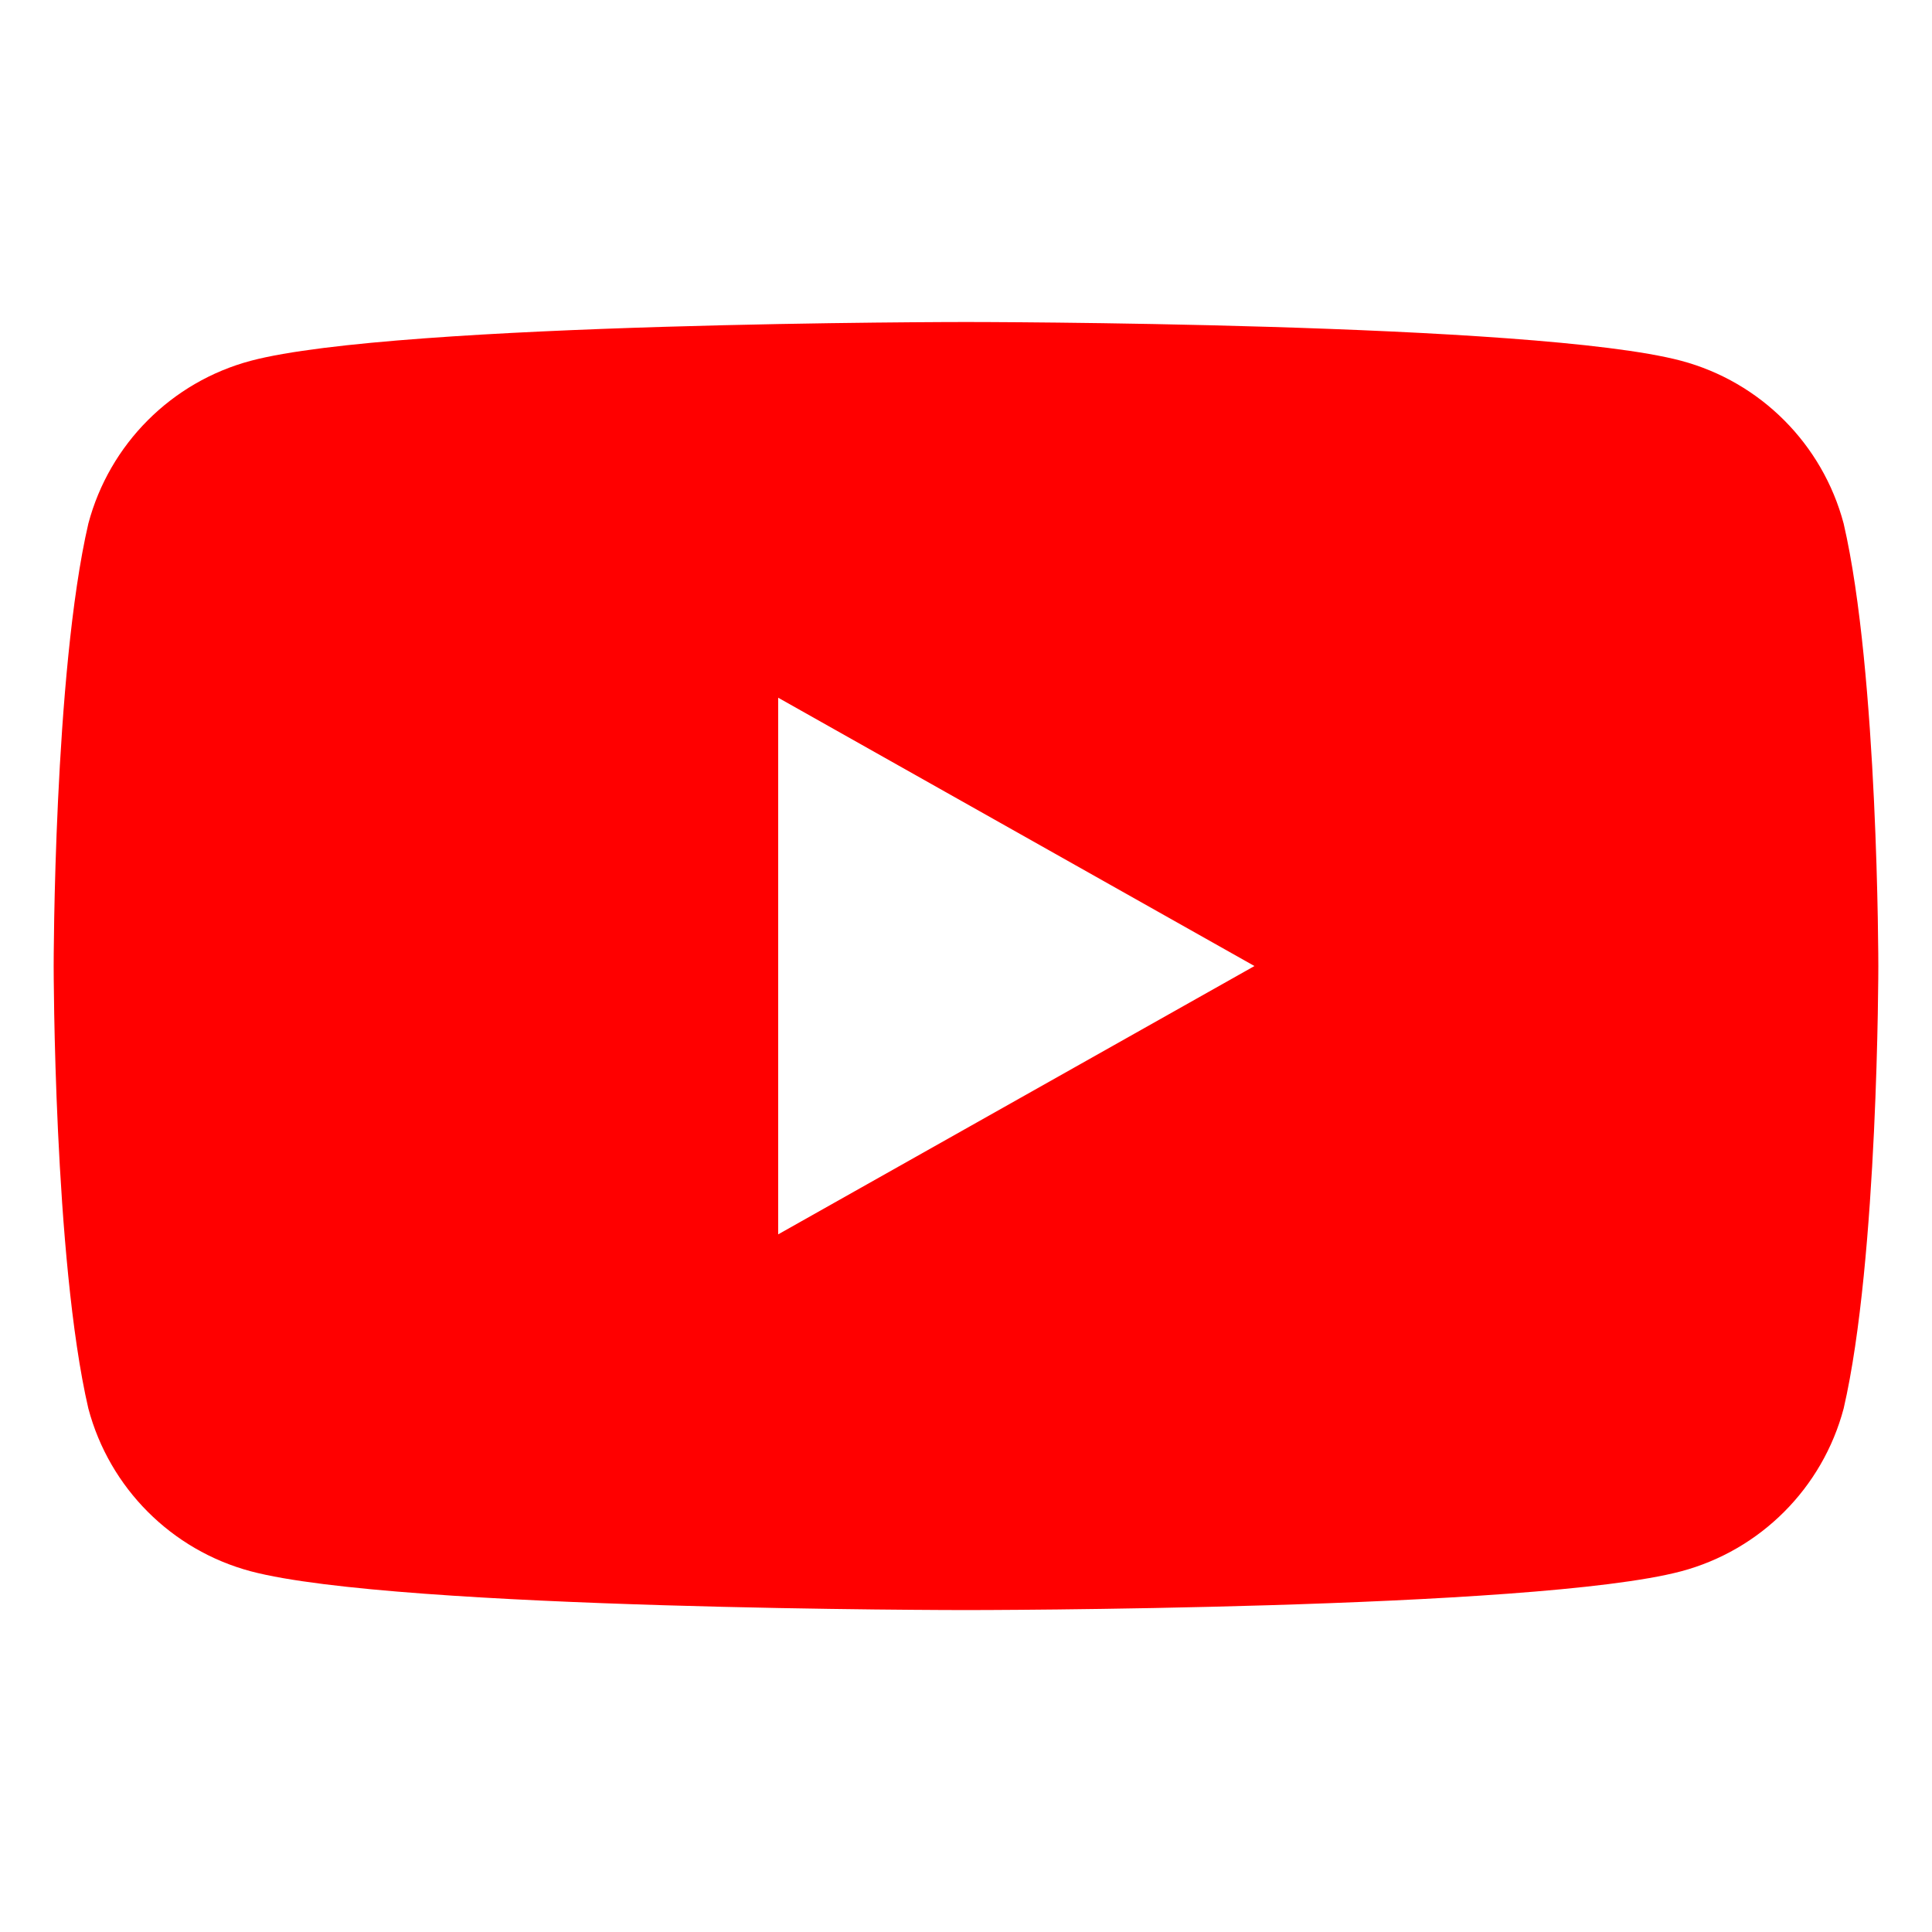
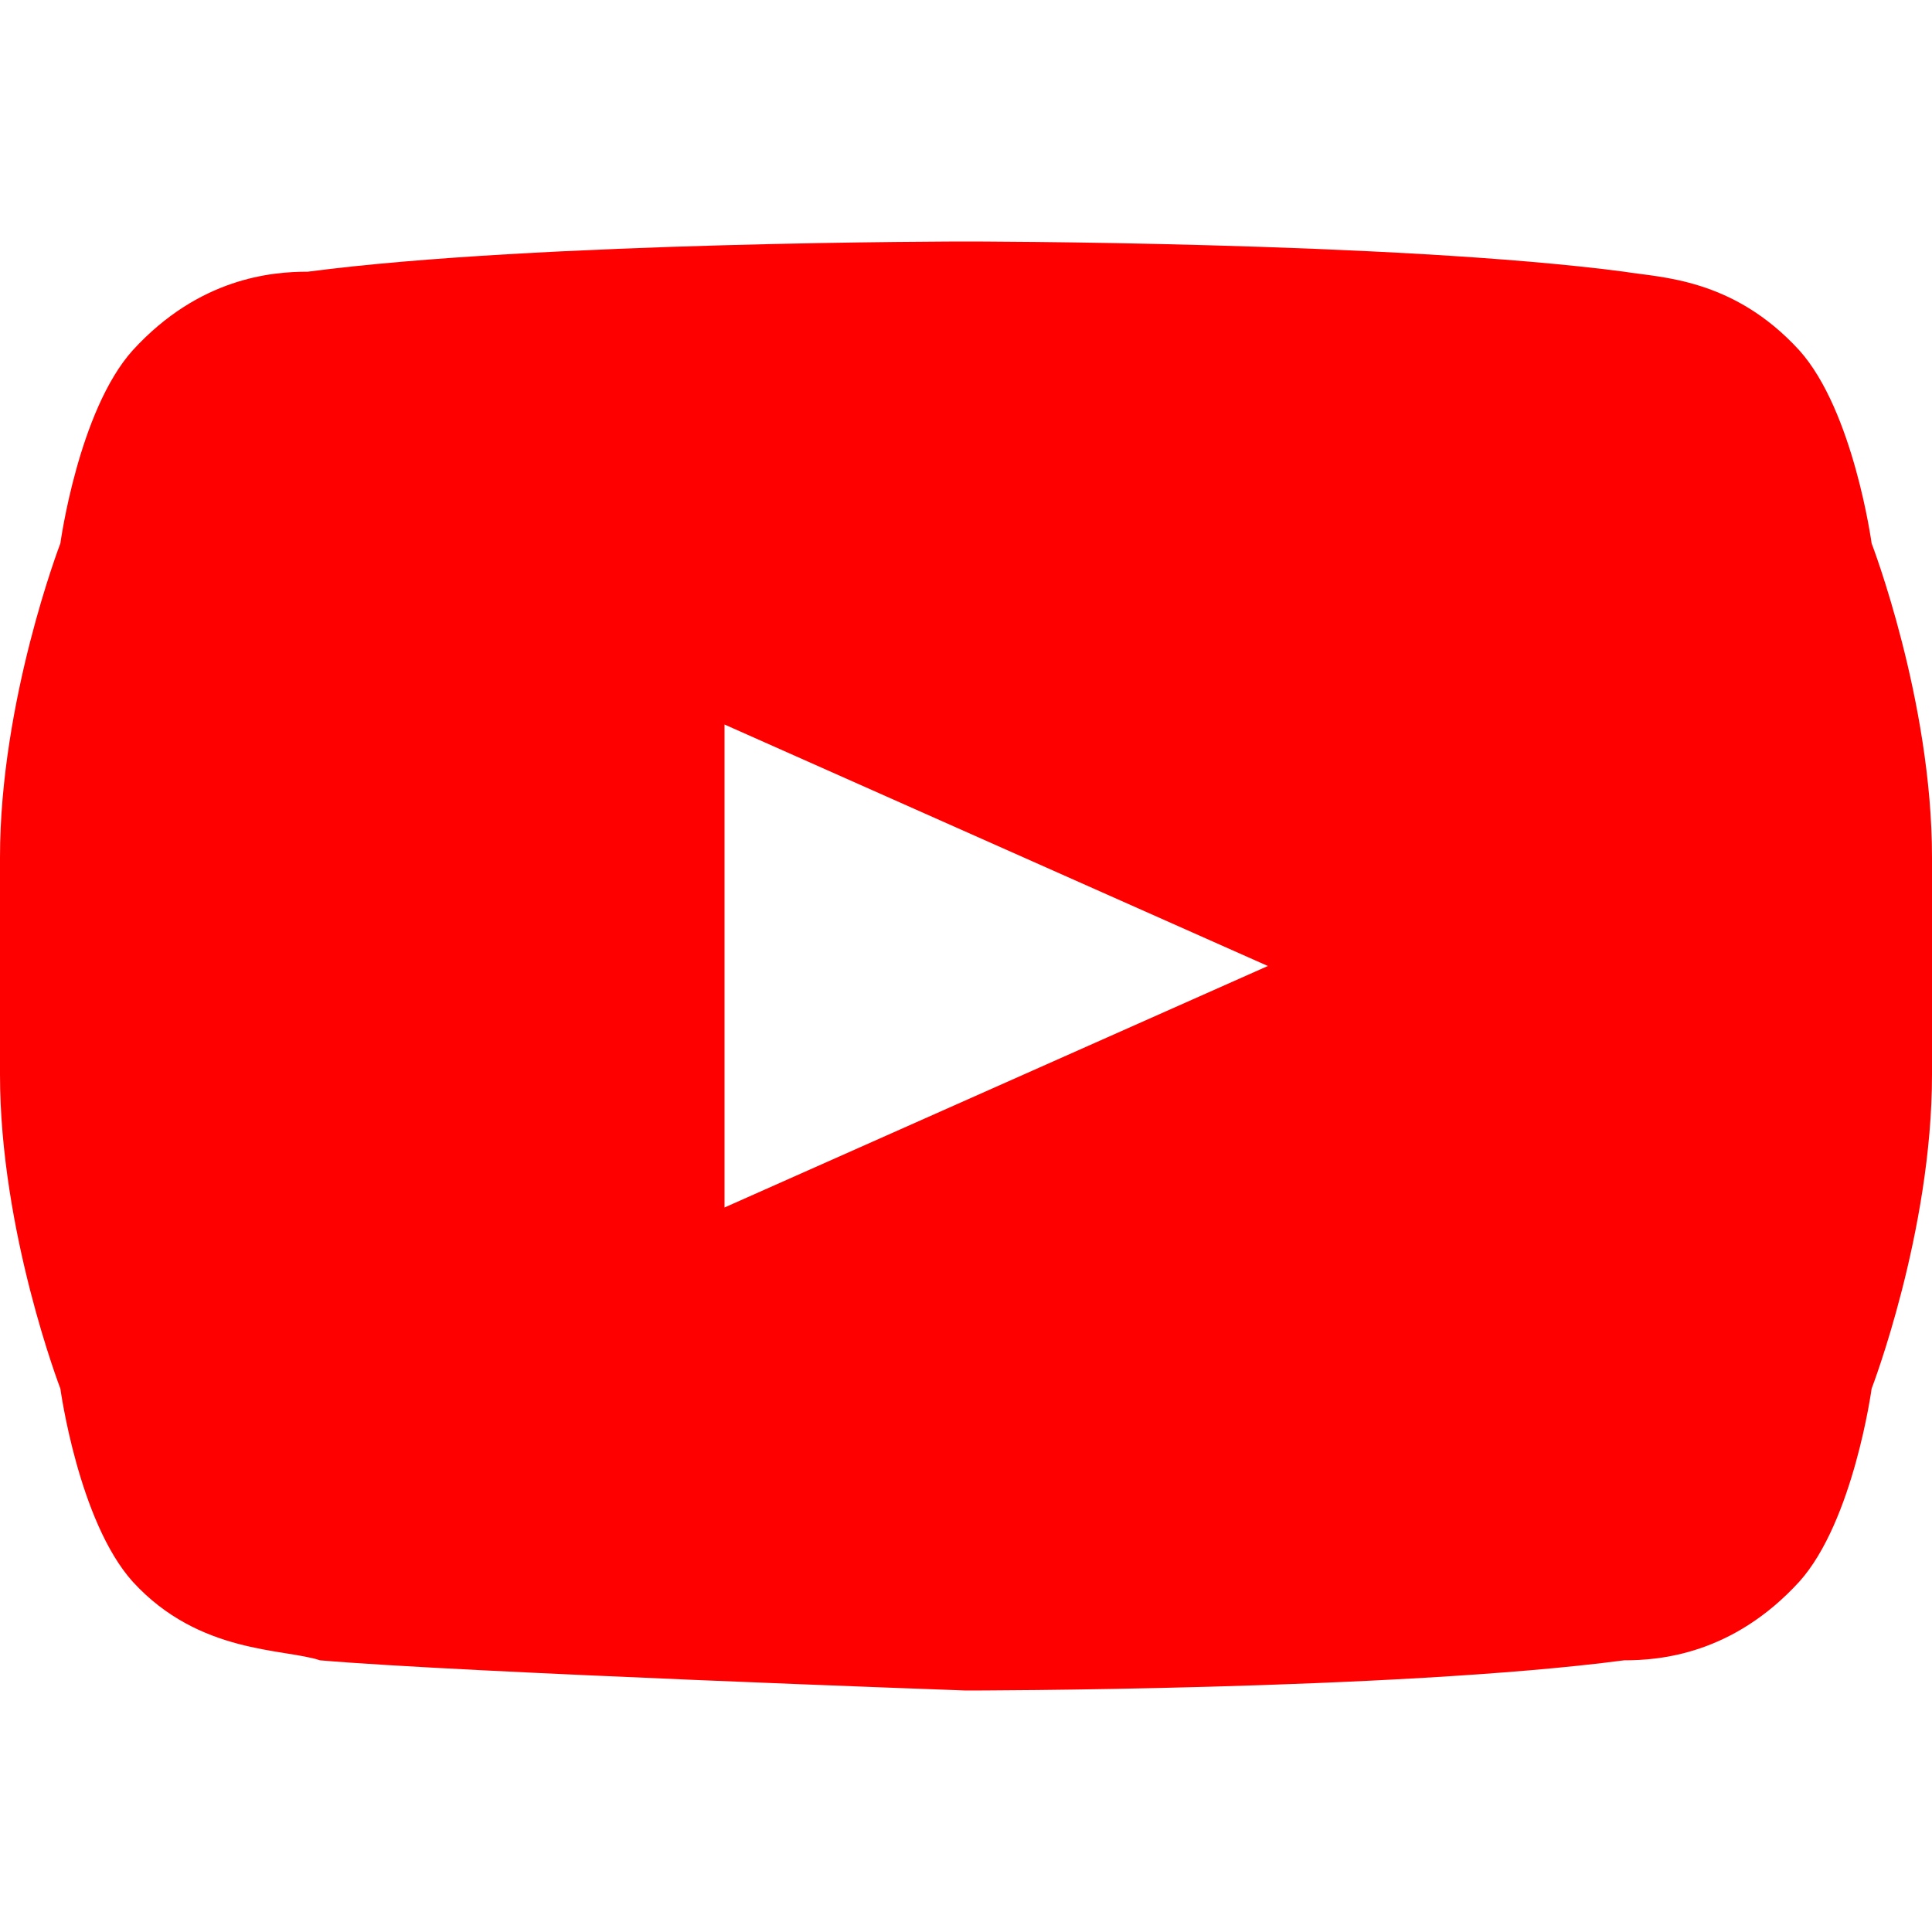
- <svg xmlns="http://www.w3.org/2000/svg" viewBox="0 0 576 512" width="48" height="48" fill="#FF0000">
-   <path d="M549.655 124.083c-6.281-23.65-24.78-42.222-48.44-48.524C457.648 64 288 64 288             64s-169.648 0-213.216 11.559c-23.66 6.302-42.159 24.874-48.44             48.524C16 168.675 16 256.011 16 256.011s0 87.336 10.344             131.928c6.281 23.65 24.78 42.222 48.44 48.524C118.352             448.021 288 448.021 288 448.021s169.648 0 213.216-11.559c23.66-6.302             42.159-24.874 48.44-48.524C560 343.347 560 256.011 560             256.011s0-87.336-10.345-131.928zM232 336.011V176.011l142             80-142 80z" />
+ <svg xmlns="http://www.w3.org/2000/svg" viewBox="0 0 32 32">
+   <path d="M31 9s-.3-2.2-1.2-3.2c-1.1-1.2-2.3-1.2-2.9-1.3C23.1 4 16 4 16 4s-7.1 0-10.9.5c-.6 0-1.8.1-2.9 1.3C1.3 6.8 1 9 1 9S0 11.6 0 14.2v3.6C0 20.4 1 23 1 23s.3 2.2 1.2 3.2c1.1 1.2 2.5 1.1 3.1 1.3 2.3.2 10.7.5 10.7.5s7.1 0 10.9-.5c.6 0 1.8-.1 2.9-1.3.9-1 1.2-3.2 1.2-3.2s1-2.6 1-5.2v-3.6C32 11.6 31 9 31 9zM12 20V12l9 4z" fill="#ff0000" />
</svg>
